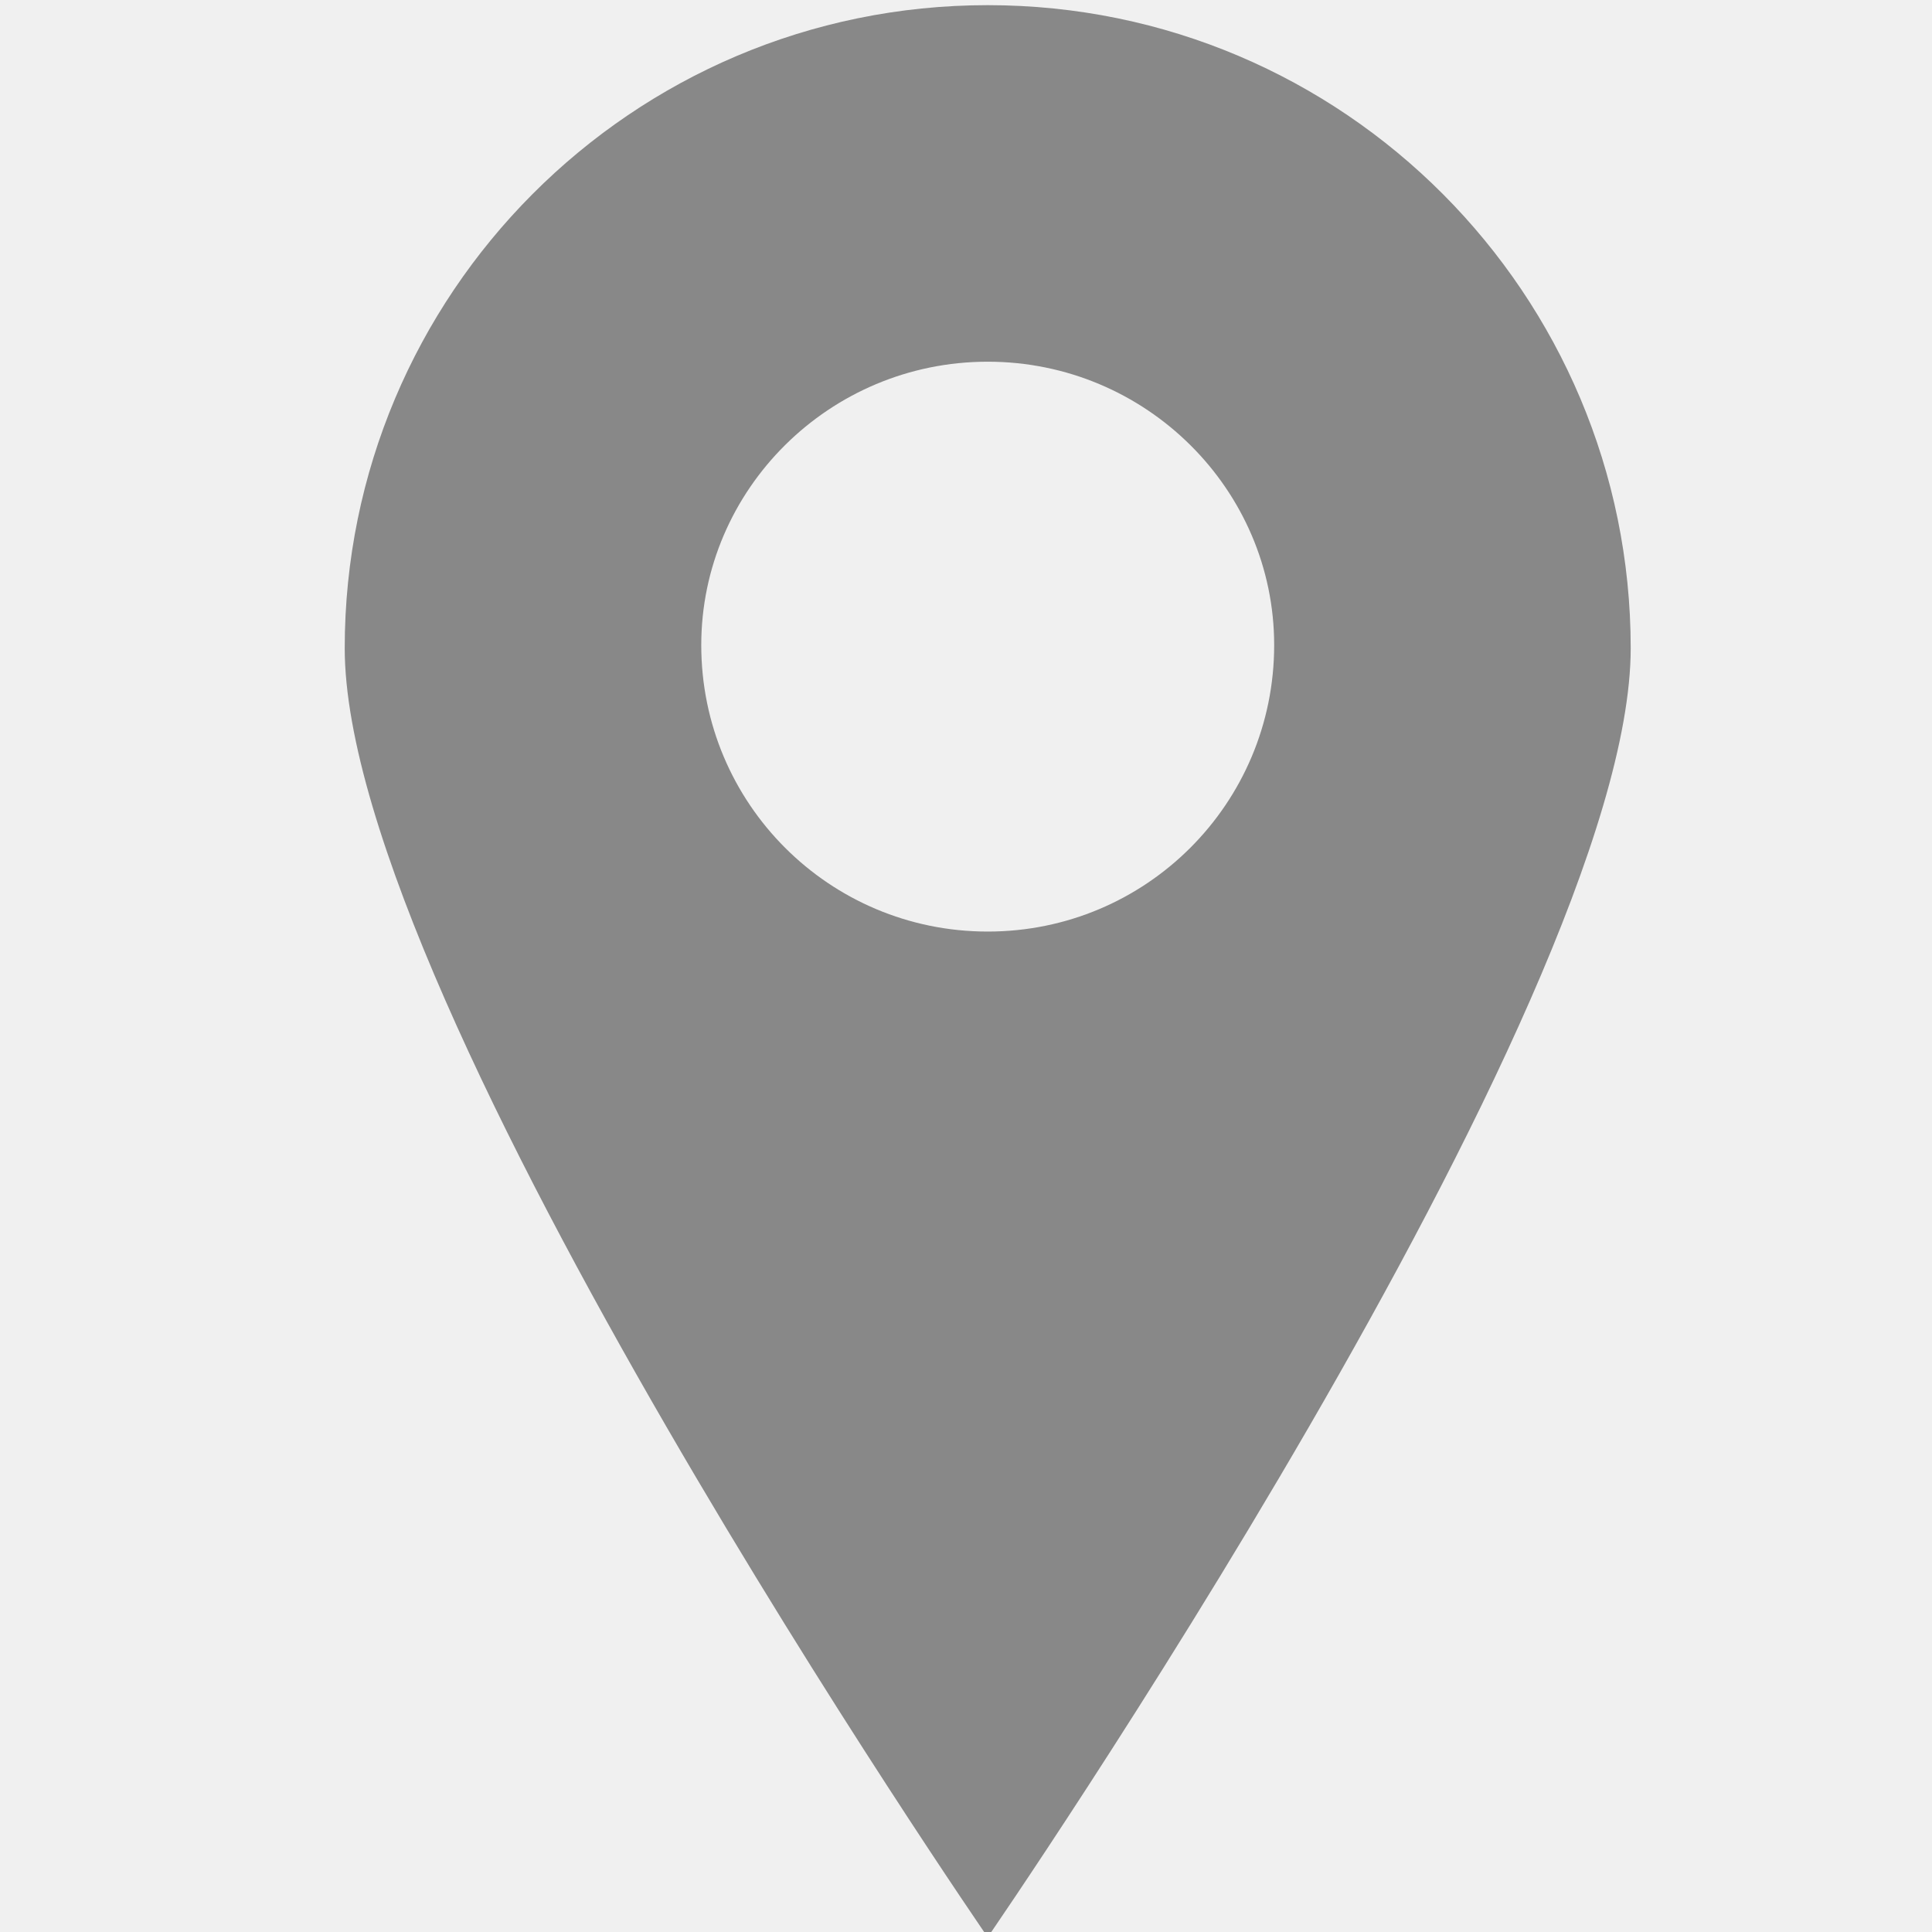
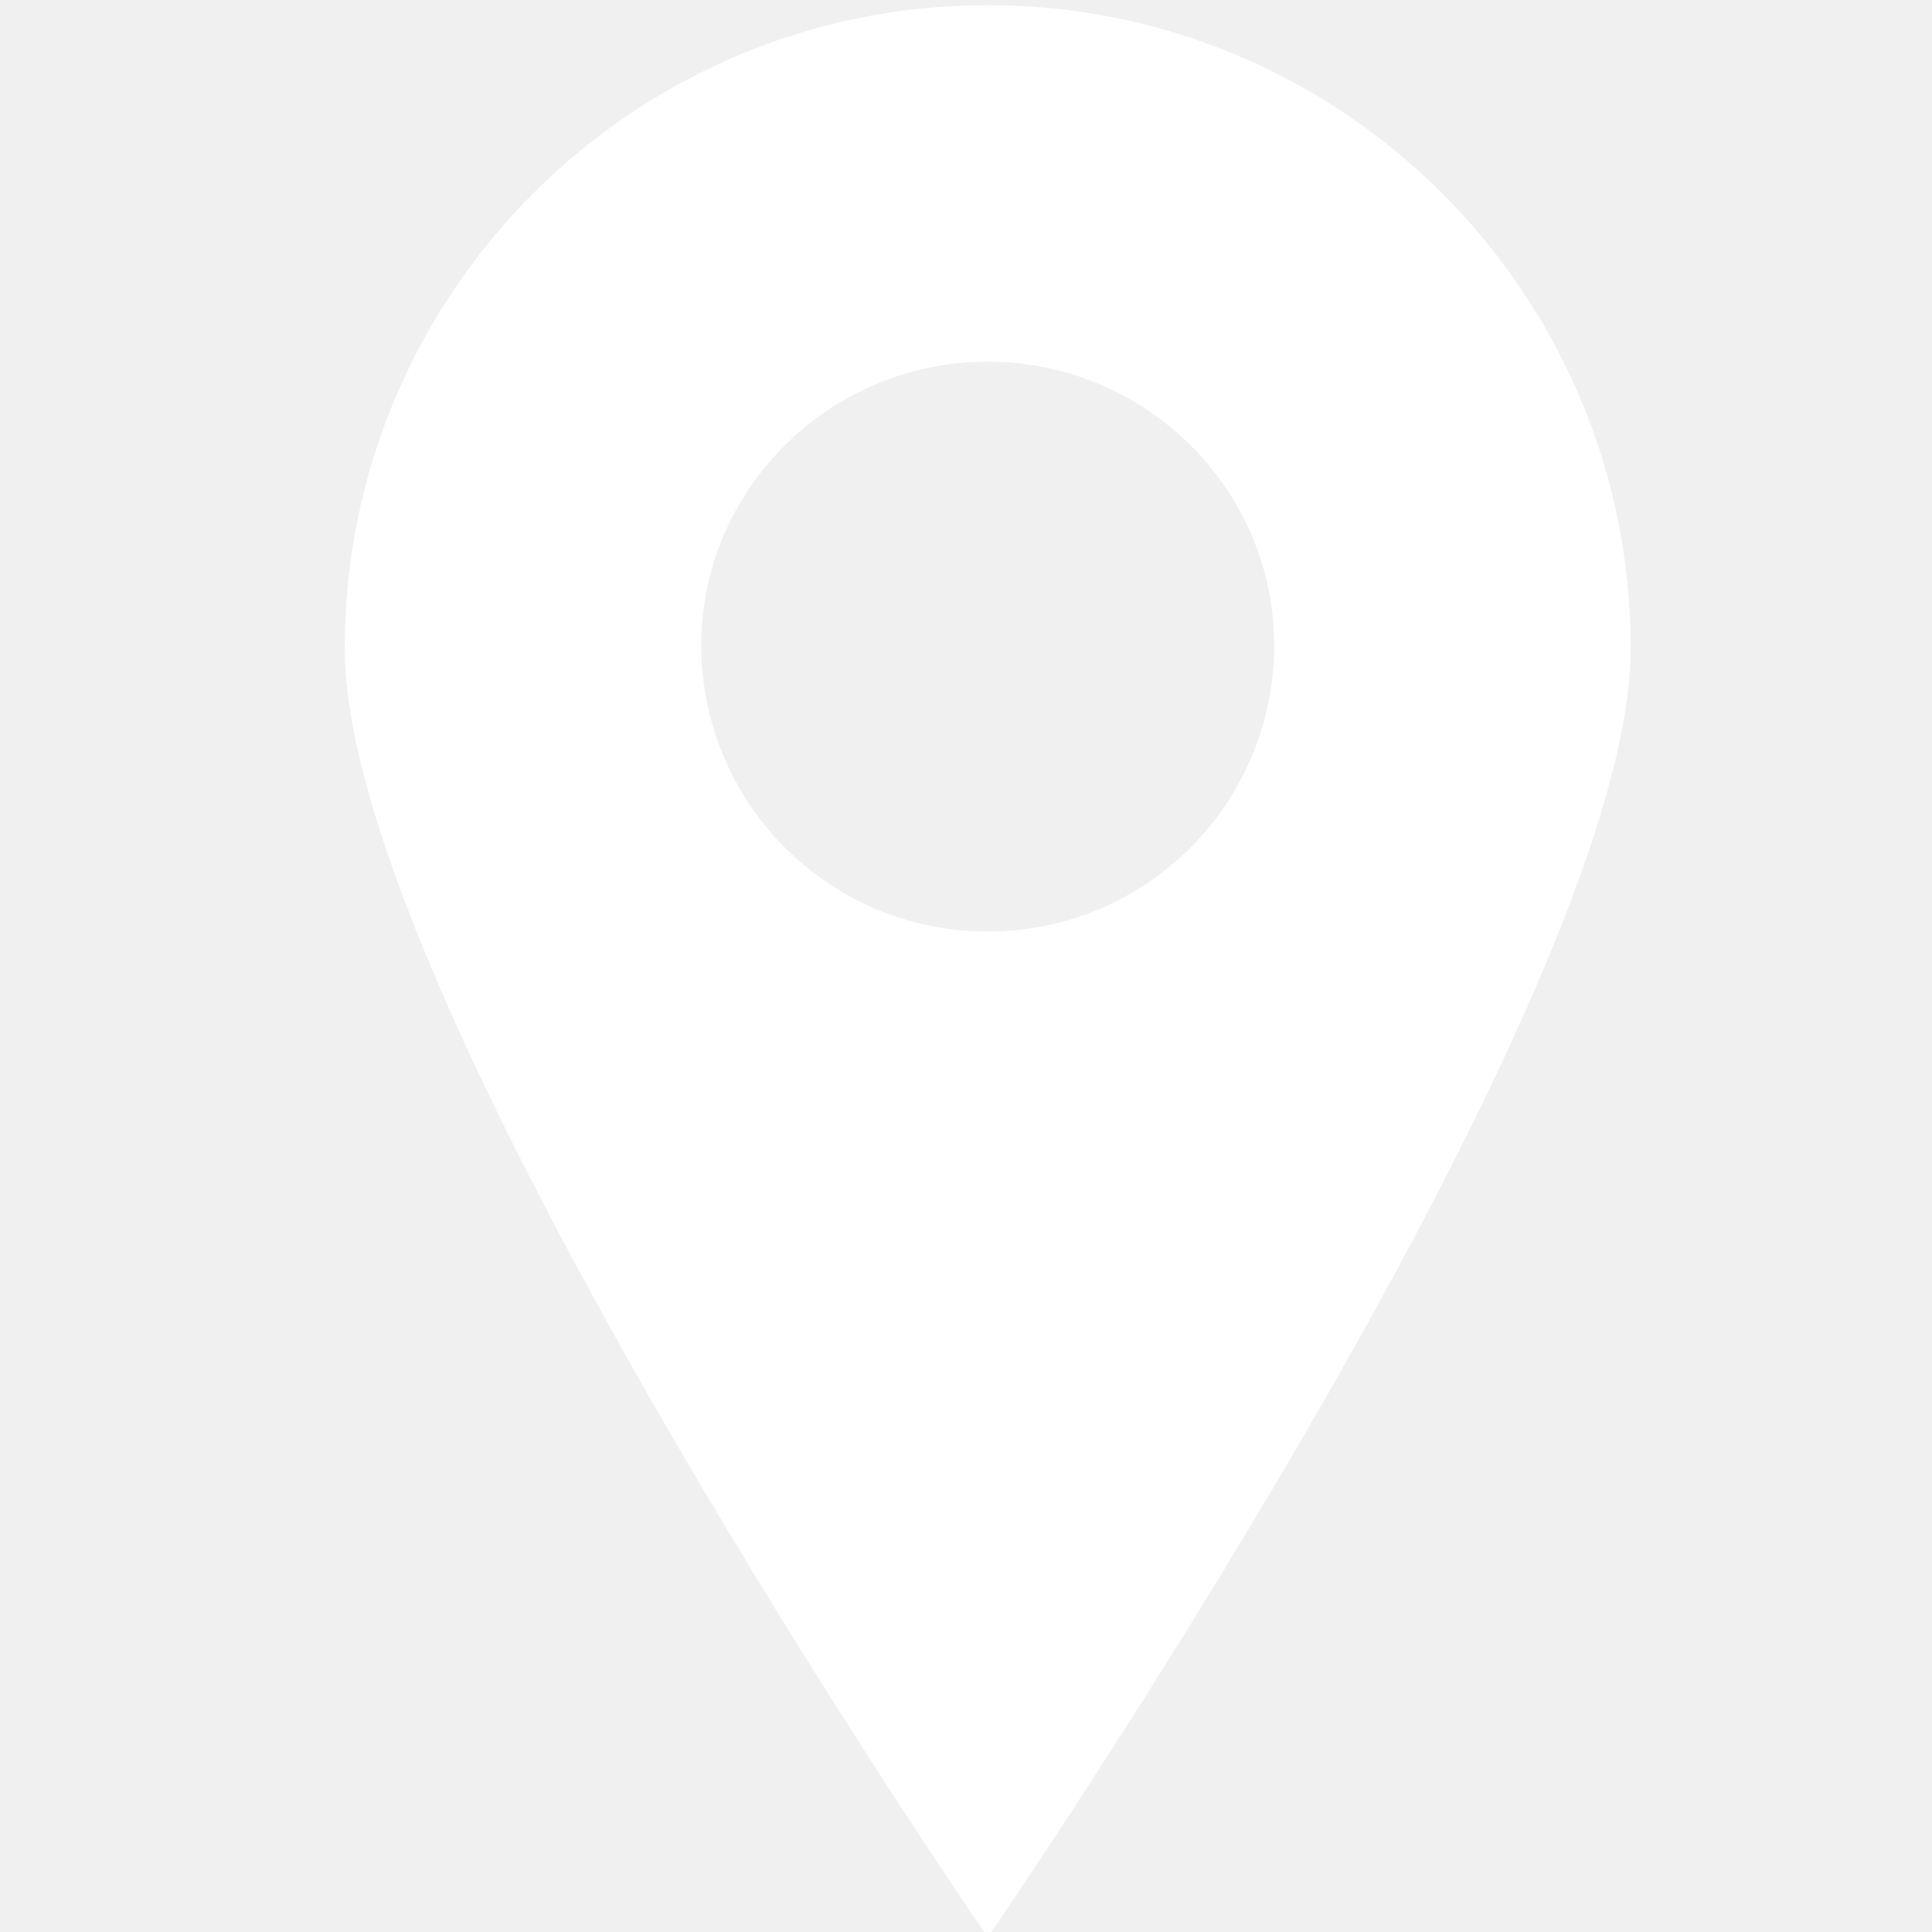
- <svg xmlns="http://www.w3.org/2000/svg" style="fill: rgb(136, 136, 136);" viewBox="0 0 1024 1024">
+ <svg xmlns="http://www.w3.org/2000/svg" style="fill: #fff;" viewBox="0 0 1024 1024">
  <path class="path1" d="M864.309 343.535c0 188.974-340.8 683.218-340.8 683.218s-340.8-494.245-340.8-683.218c0-187.359 151.826-340.8 340.8-340.8s340.8 153.441 340.8 340.8zm-188.973-1.615c0-82.372-67.839-150.211-151.826-150.211-83.991 0-151.826 67.836-151.826 150.211 0 83.991 67.836 151.826 151.826 151.826 83.987 0 151.826-67.839 151.826-151.826z" />
</svg>
